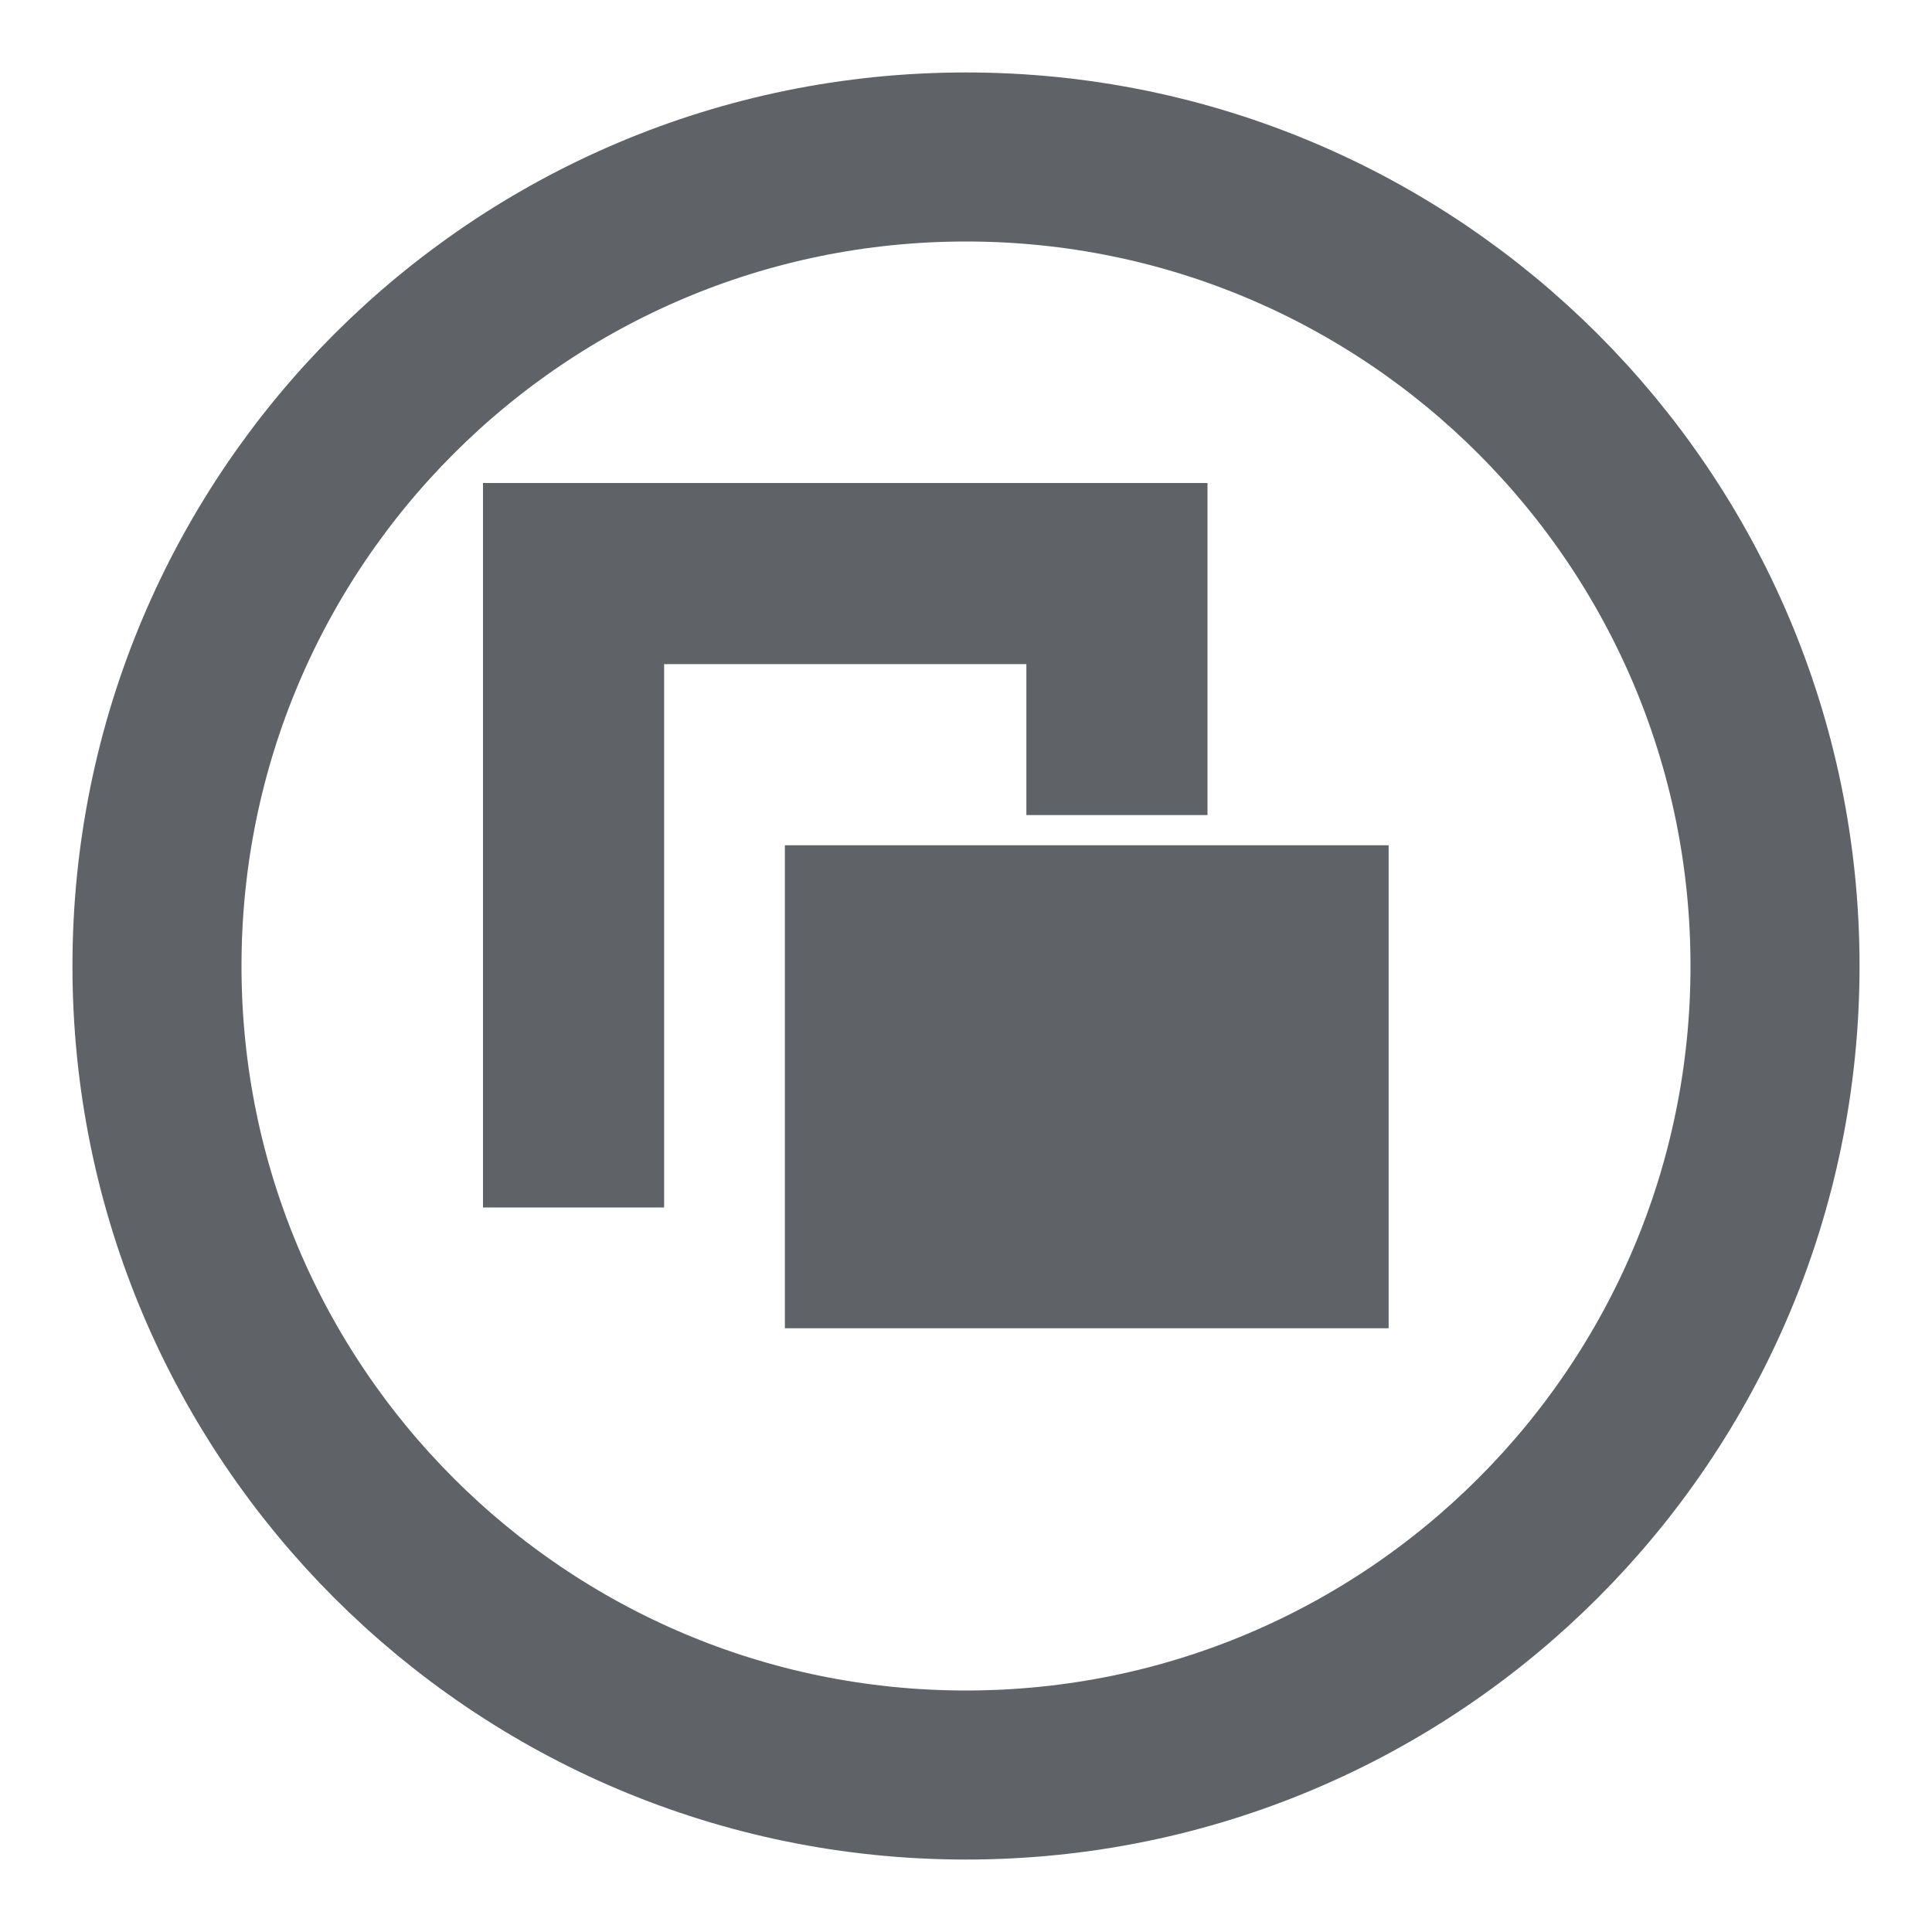
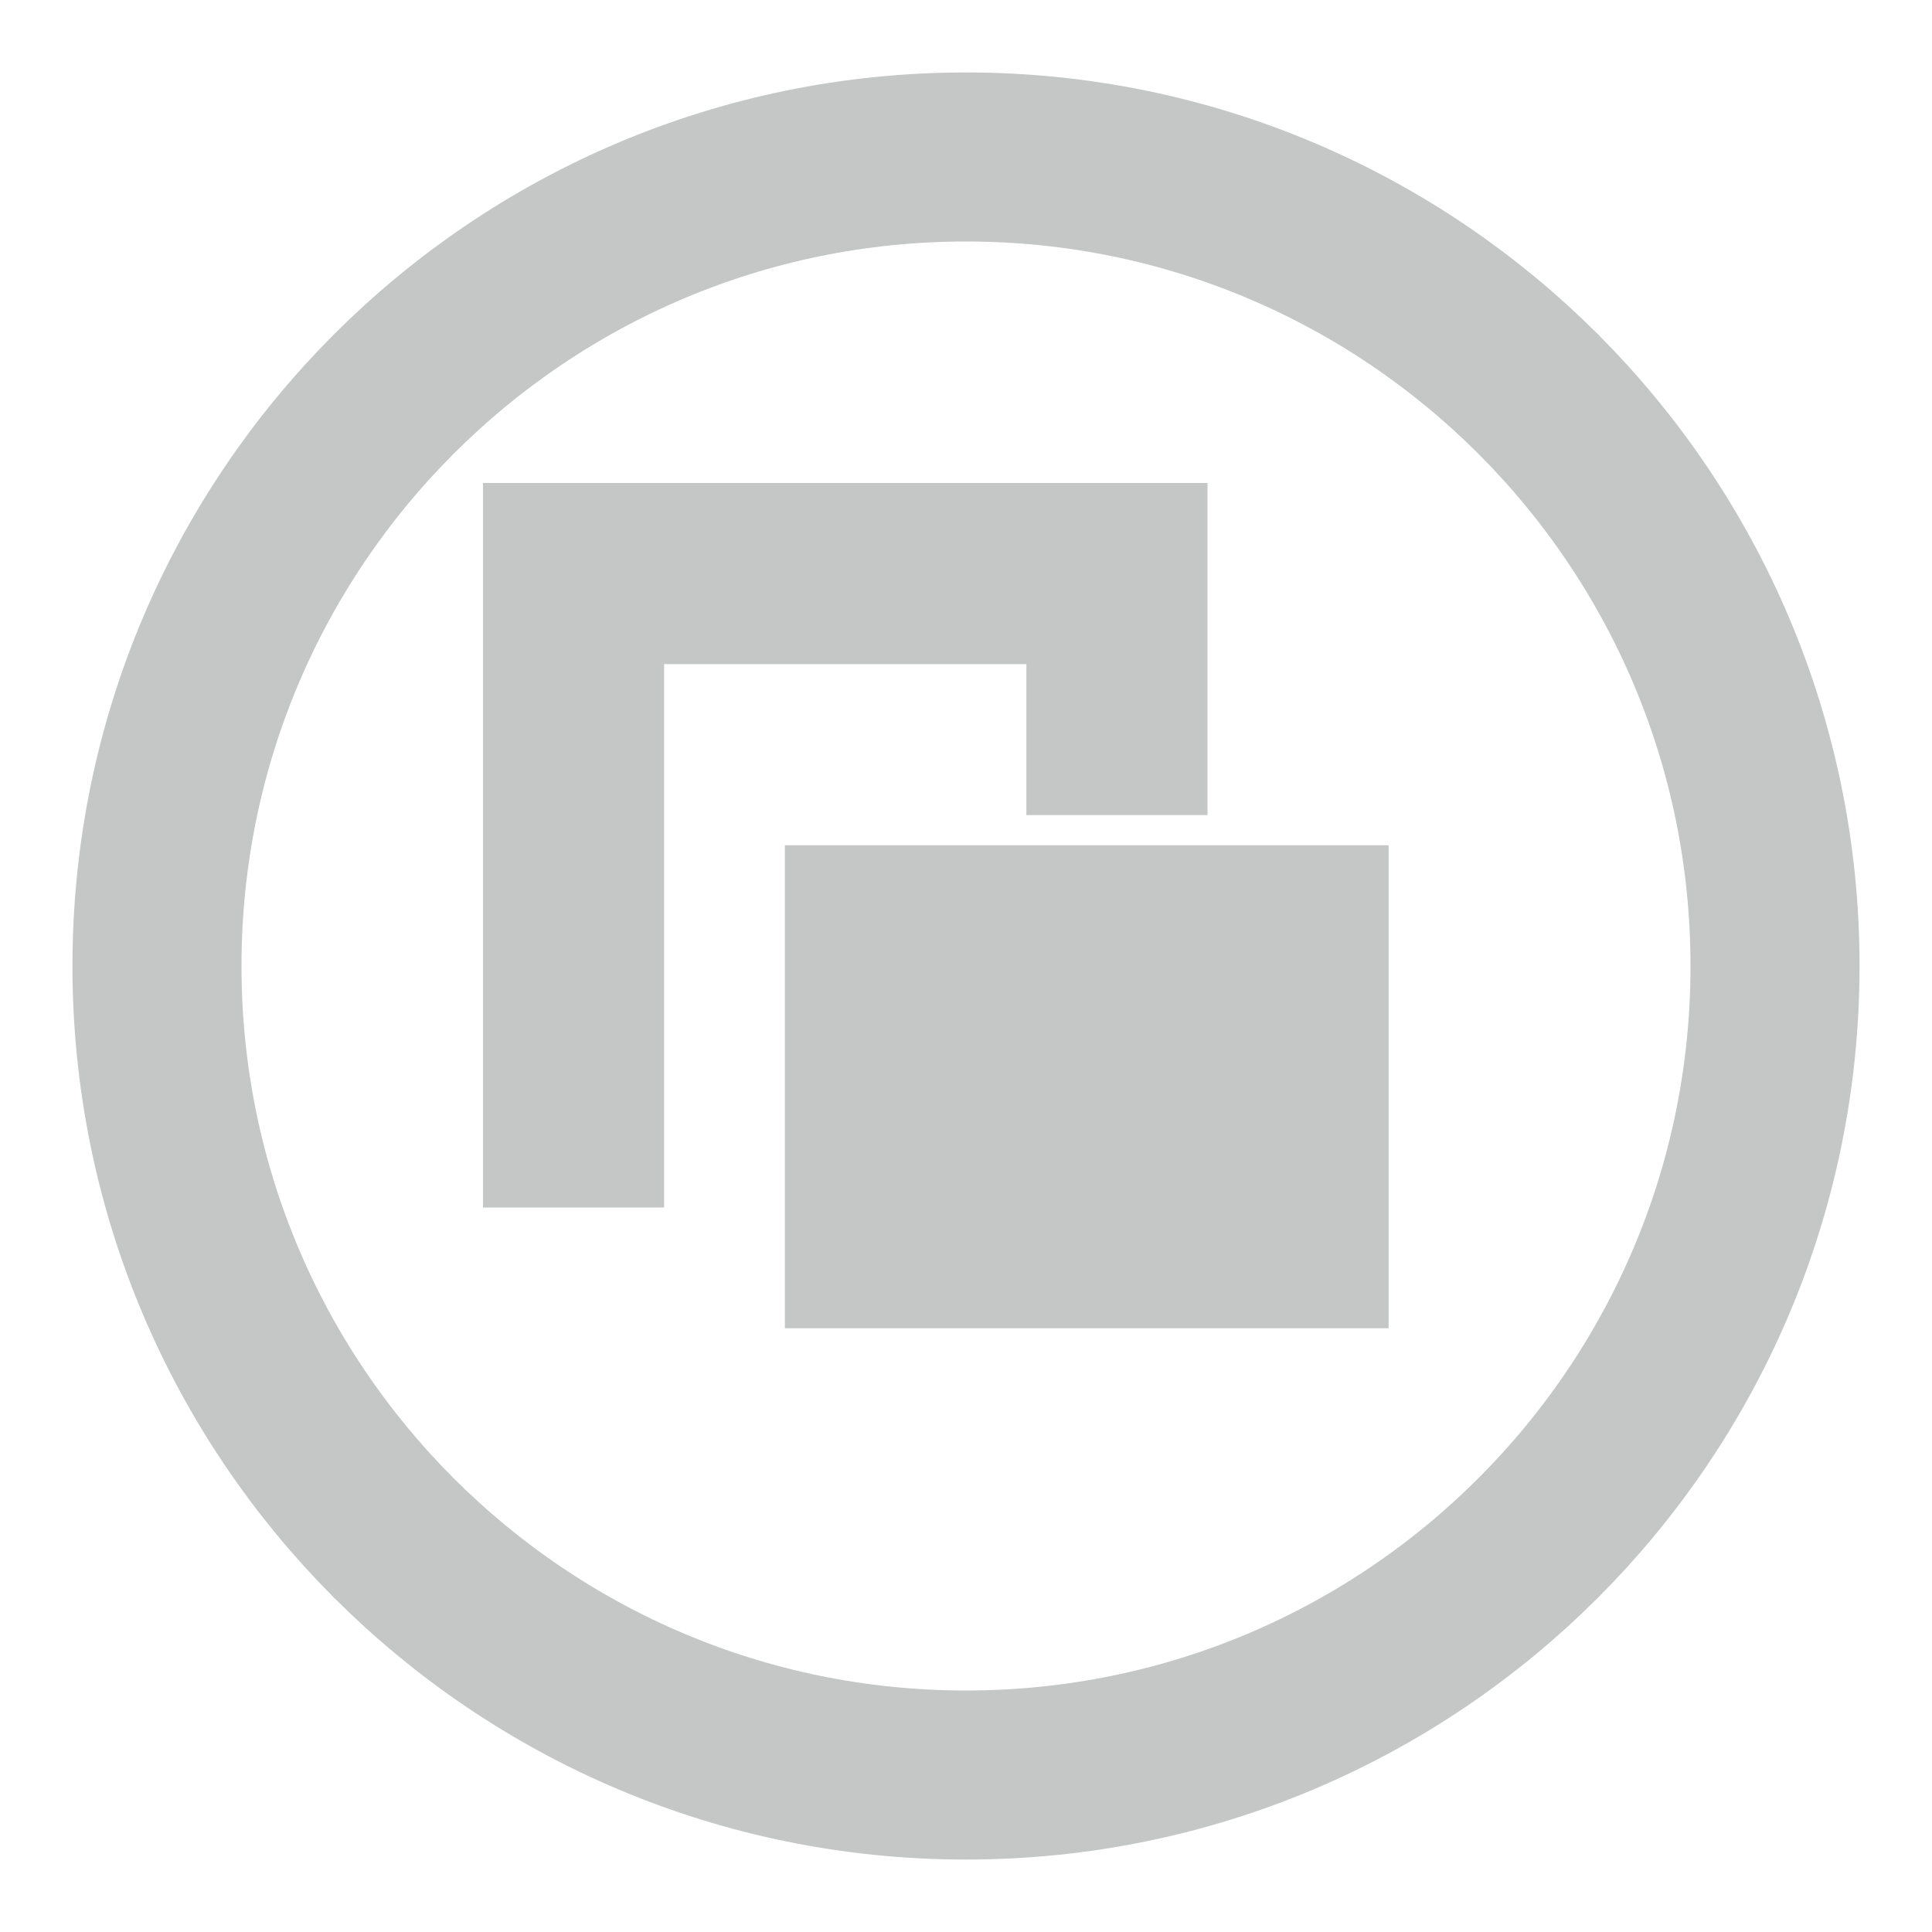
<svg xmlns="http://www.w3.org/2000/svg" viewBox="0 0 32 32">
-   <circle cx="16" cy="16" r="13.4" fill="none" stroke="#5f6368" stroke-width="2.8" />
-   <path d="M9.5 18.5V9.5h9V12" fill="none" stroke="#5f6368" stroke-width="3" stroke-linecap="square" />
-   <rect x="13" y="14" width="10" height="8" fill="#5f6368" />
+   <circle cx="16" cy="16" r="13.4" fill="none" stroke="#c4c7c5" stroke-width="2.8" />
+   <path d="M9.5 18.5V9.5h9V12" fill="none" stroke="#c4c7c5" stroke-width="3" stroke-linecap="square" />
+   <rect x="13" y="14" width="10" height="8" fill="#c4c7c5" />
</svg>
